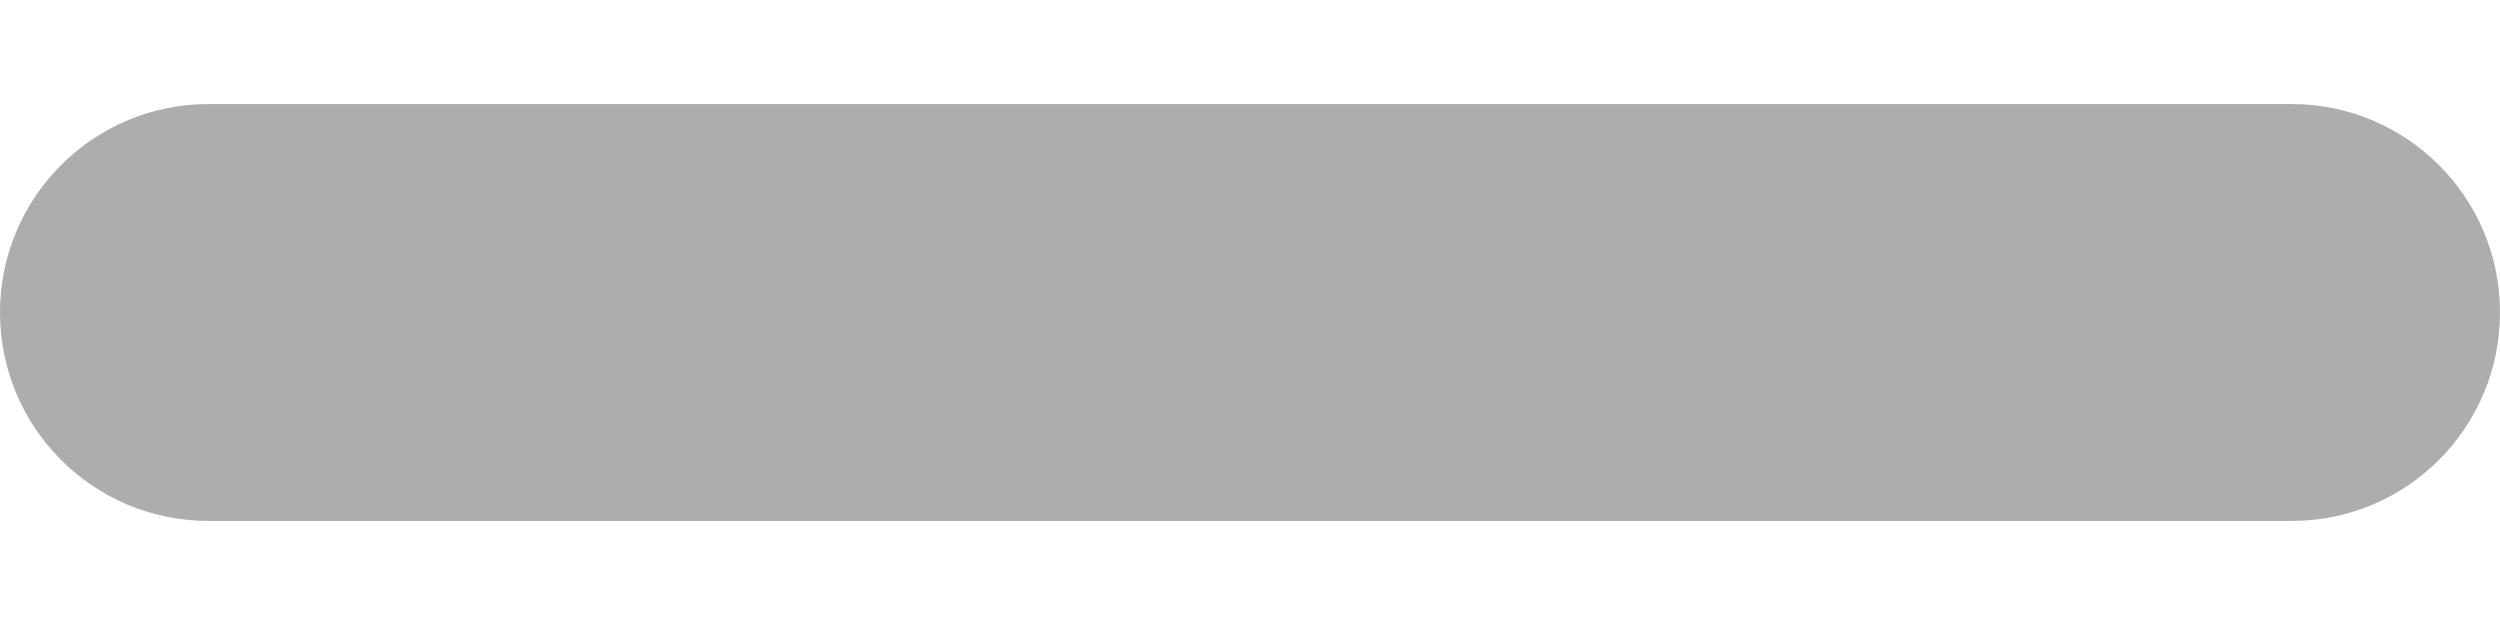
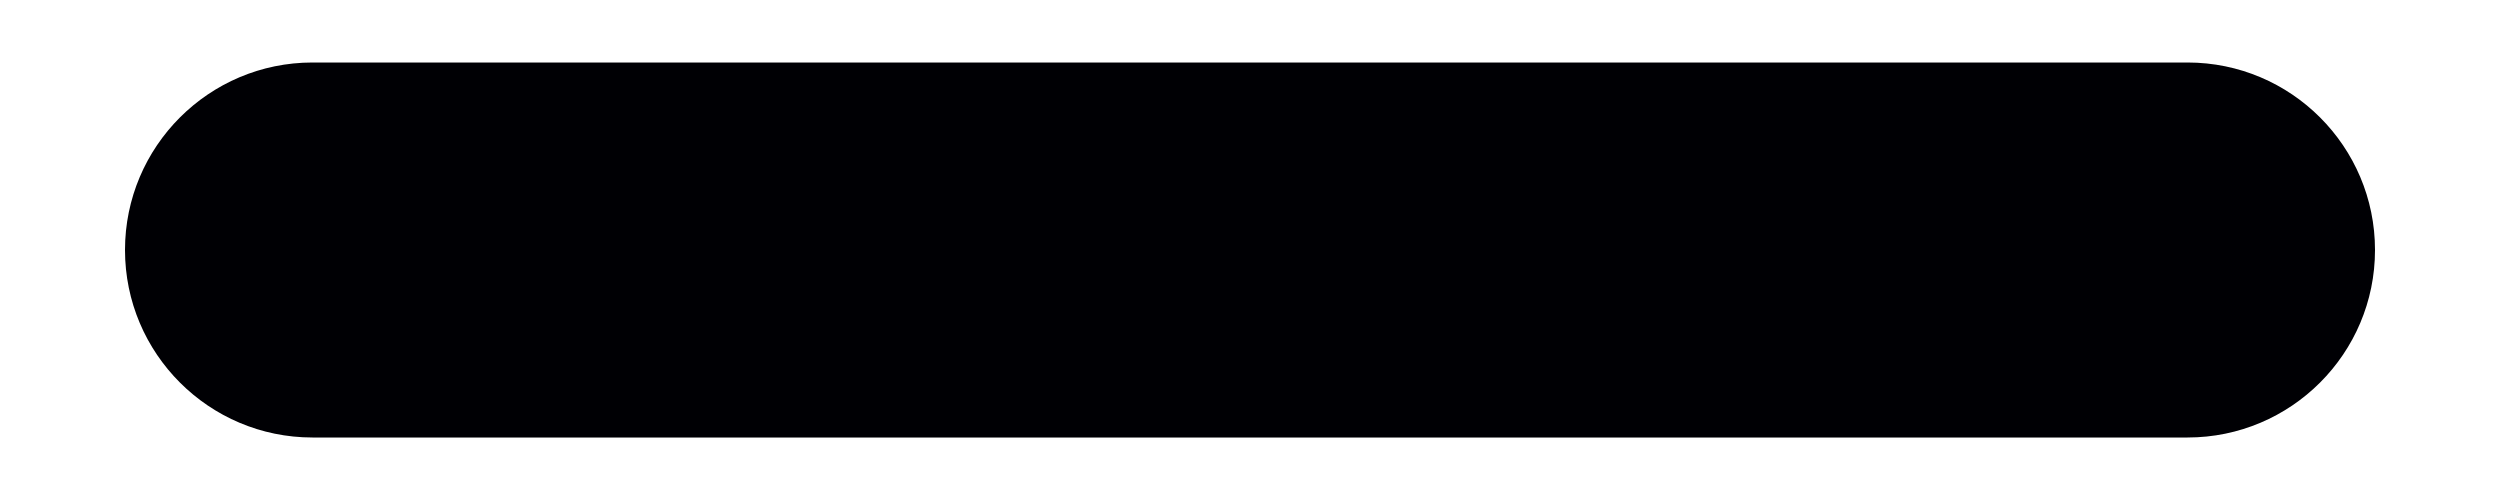
- <svg xmlns="http://www.w3.org/2000/svg" width="8" height="2" viewBox="0 0 8 2" fill="none">
-   <path d="M7.333 0.333H0.667C0.298 0.333 0 0.632 0 1C0 1.368 0.298 1.667 0.667 1.667H7.333C7.702 1.667 8 1.368 8 1C8 0.632 7.702 0.333 7.333 0.333Z" fill="#ADADAD" />
+ <svg xmlns="http://www.w3.org/2000/svg" width="10" height="2" viewBox="0 0 10 2" fill="none">
+   <path d="M8.75 0.25H1.25C0.836 0.25 0.5 0.586 0.5 1C0.5 1.414 0.836 1.75 1.25 1.75H8.75C9.164 1.75 9.5 1.414 9.5 1C9.5 0.586 9.164 0.25 8.75 0.25Z" fill="#000004" />
</svg>
